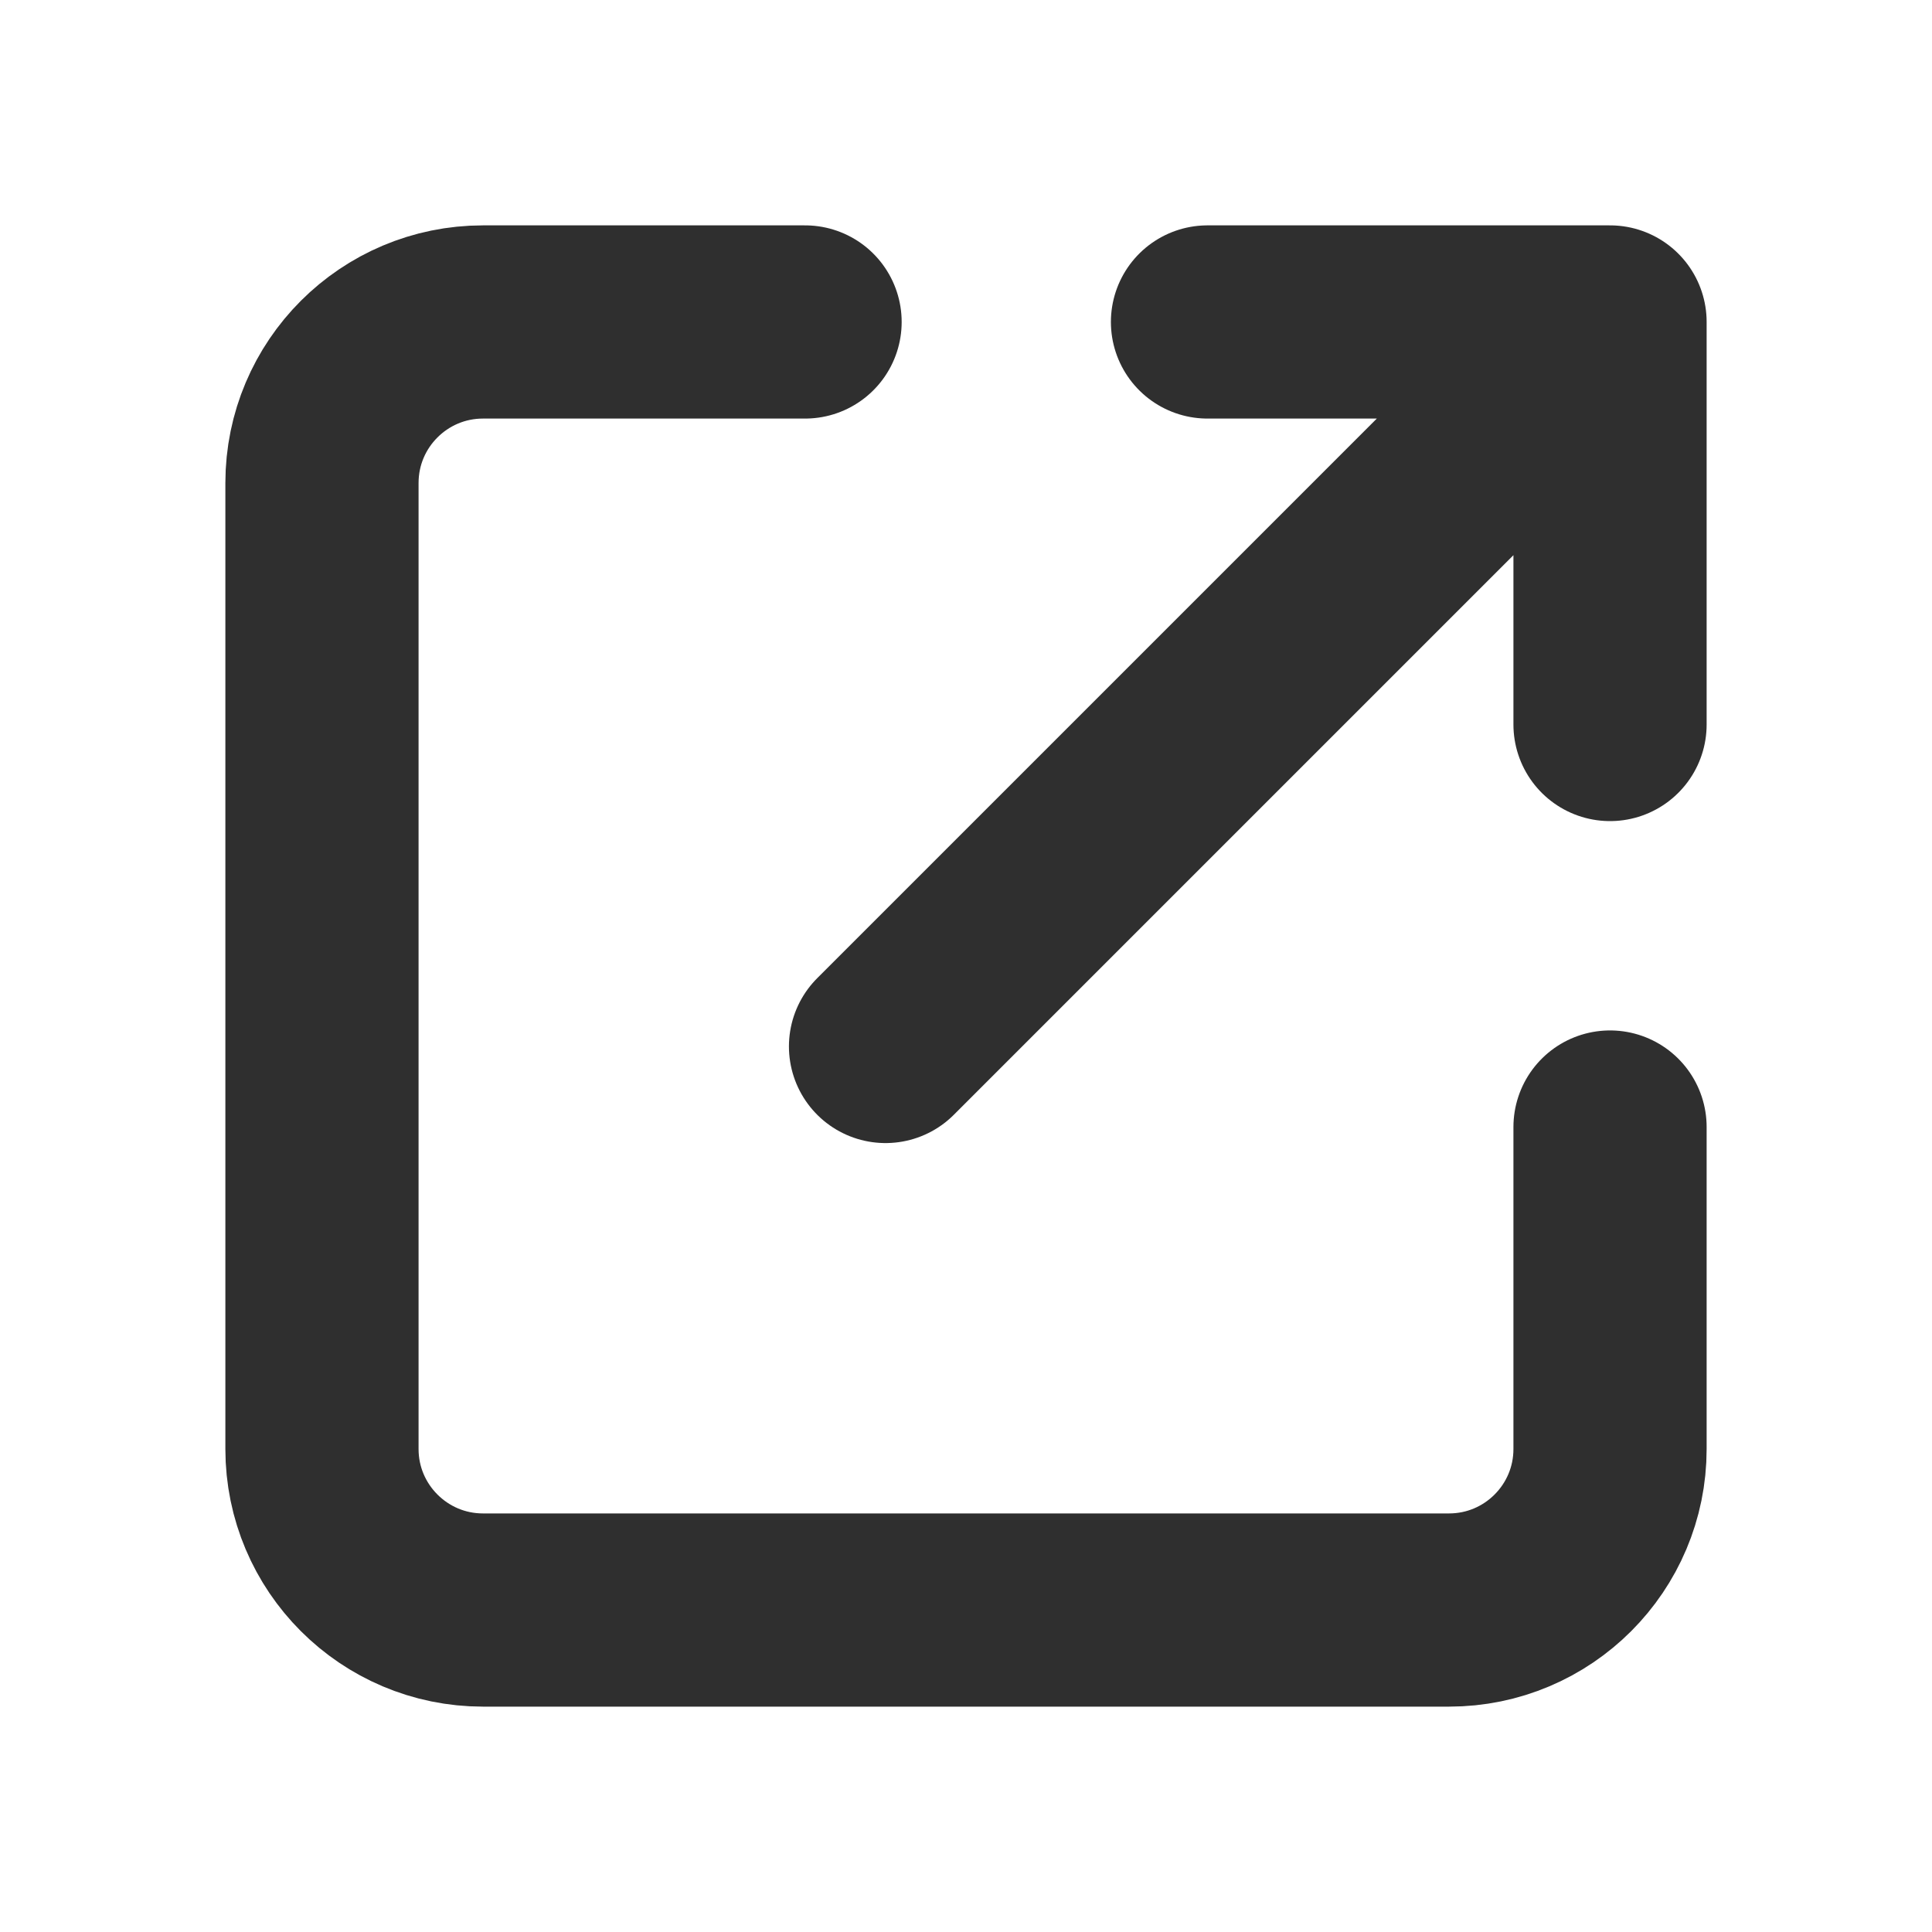
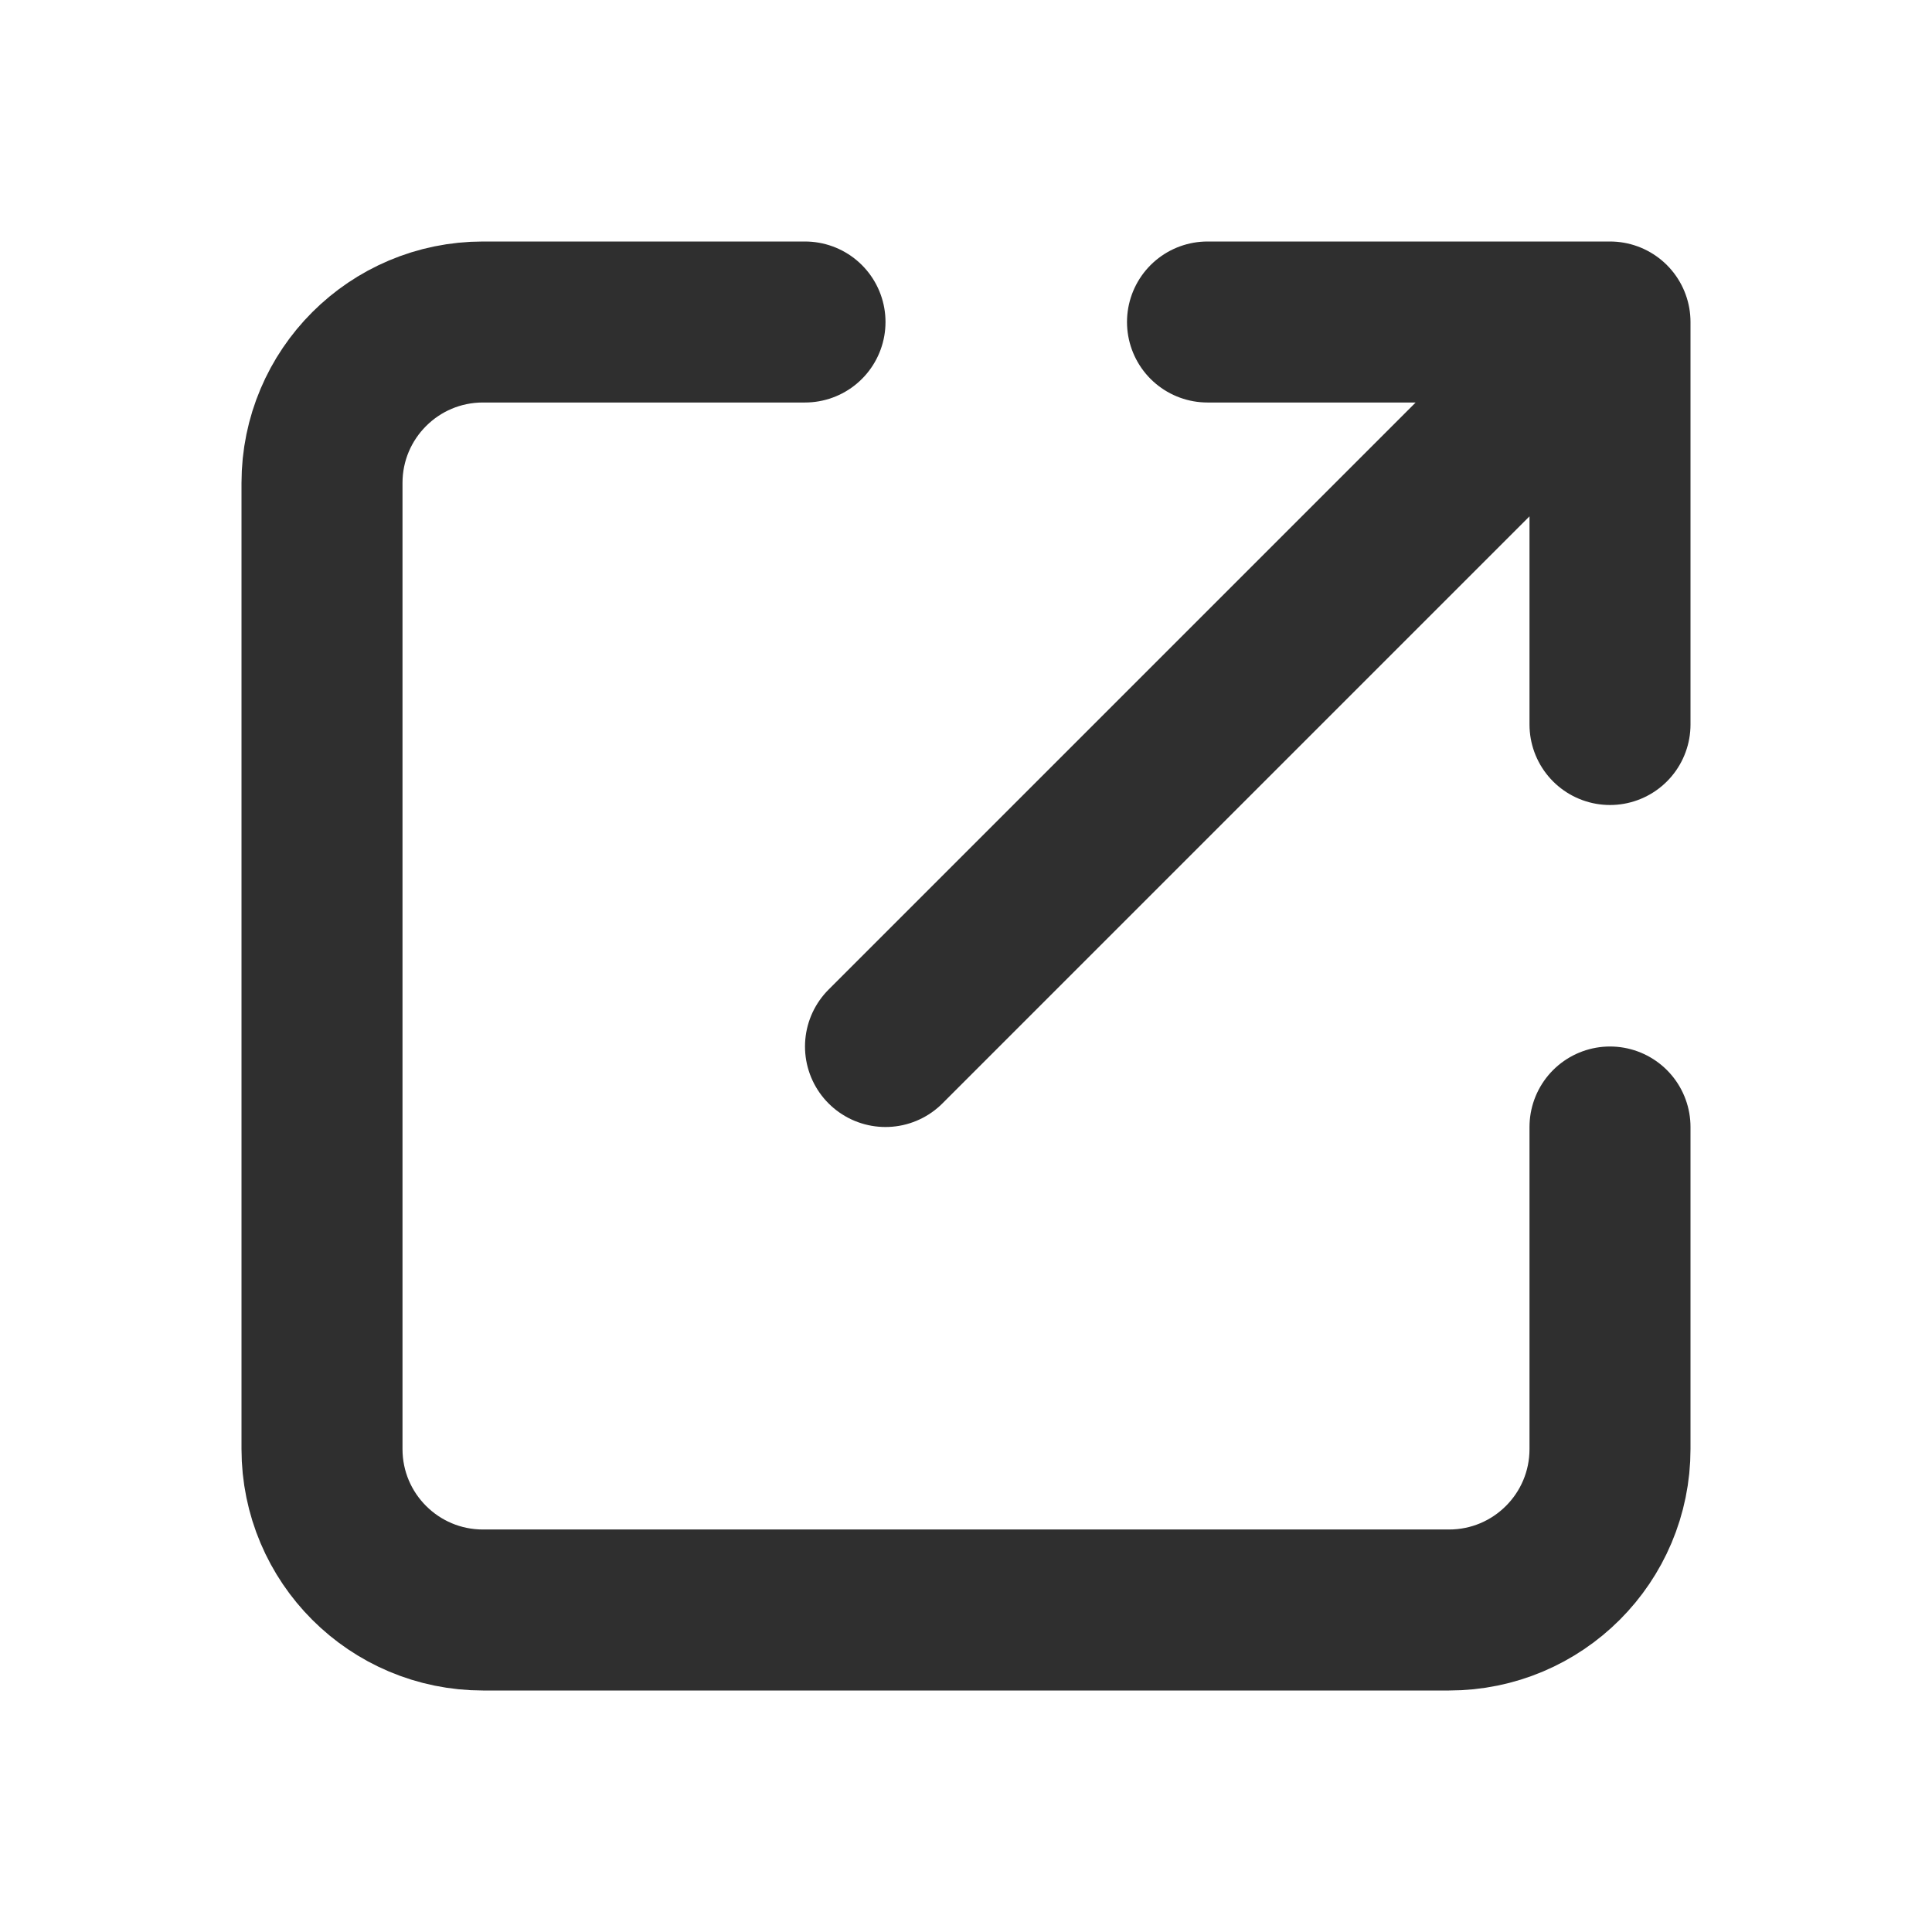
- <svg xmlns="http://www.w3.org/2000/svg" width="20" height="20" viewBox="0 0 20 20" fill="none">
-   <path d="M8.334 3.333H5C4.08 3.333 3.333 4.079 3.333 5V15C3.333 15.92 4.08 16.667 5 16.667H15C15.921 16.667 16.667 15.92 16.667 15V11.667M9.167 10.833L16.667 3.333M16.667 3.333V7.5M16.667 3.333H12.5" stroke="#2F2F2F" stroke-width="2" stroke-linecap="round" stroke-linejoin="round" />
+ <svg xmlns="http://www.w3.org/2000/svg" width="24" height="24" viewBox="0 0 24 24" fill="none">
+   <path d="M10 4H6C4.895 4 4 4.895 4 6V18C4 19.105 4.895 20 6 20H18C19.105 20 20 19.105 20 18V14M11 13L20 4M20 4V9M20 4H15" stroke="#2F2F2F" stroke-width="2" stroke-linecap="round" stroke-linejoin="round" />
</svg>
